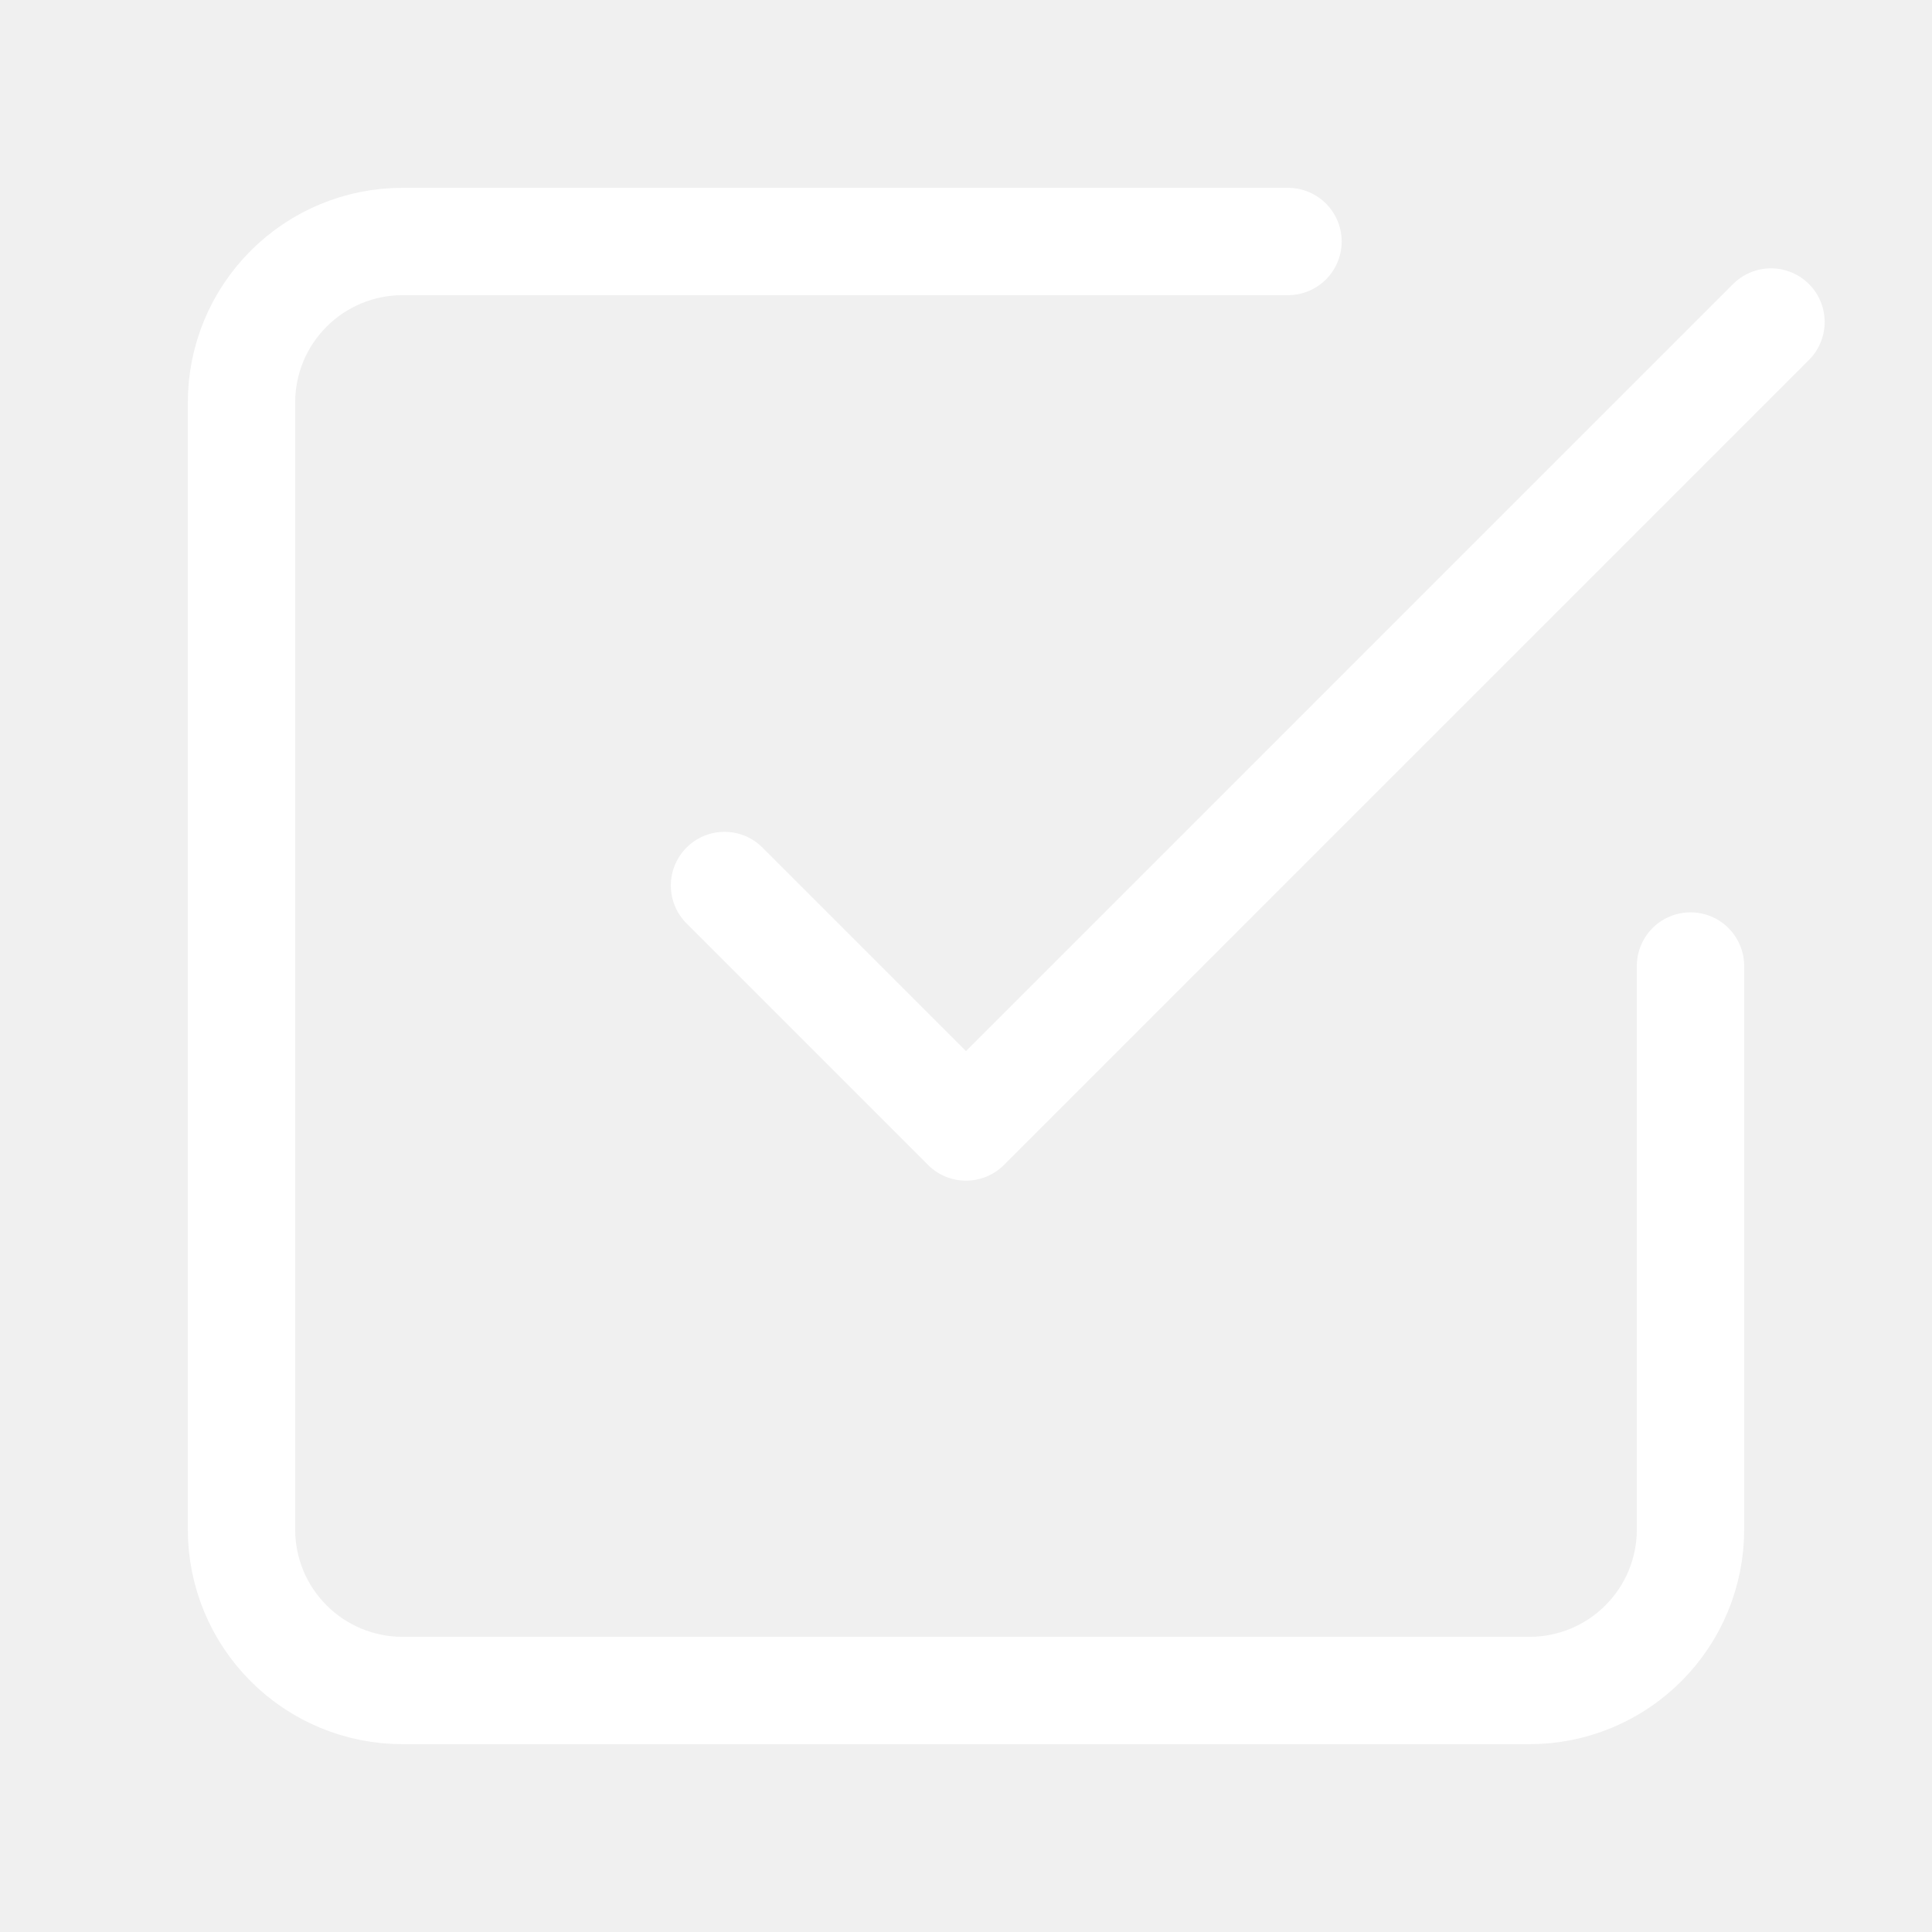
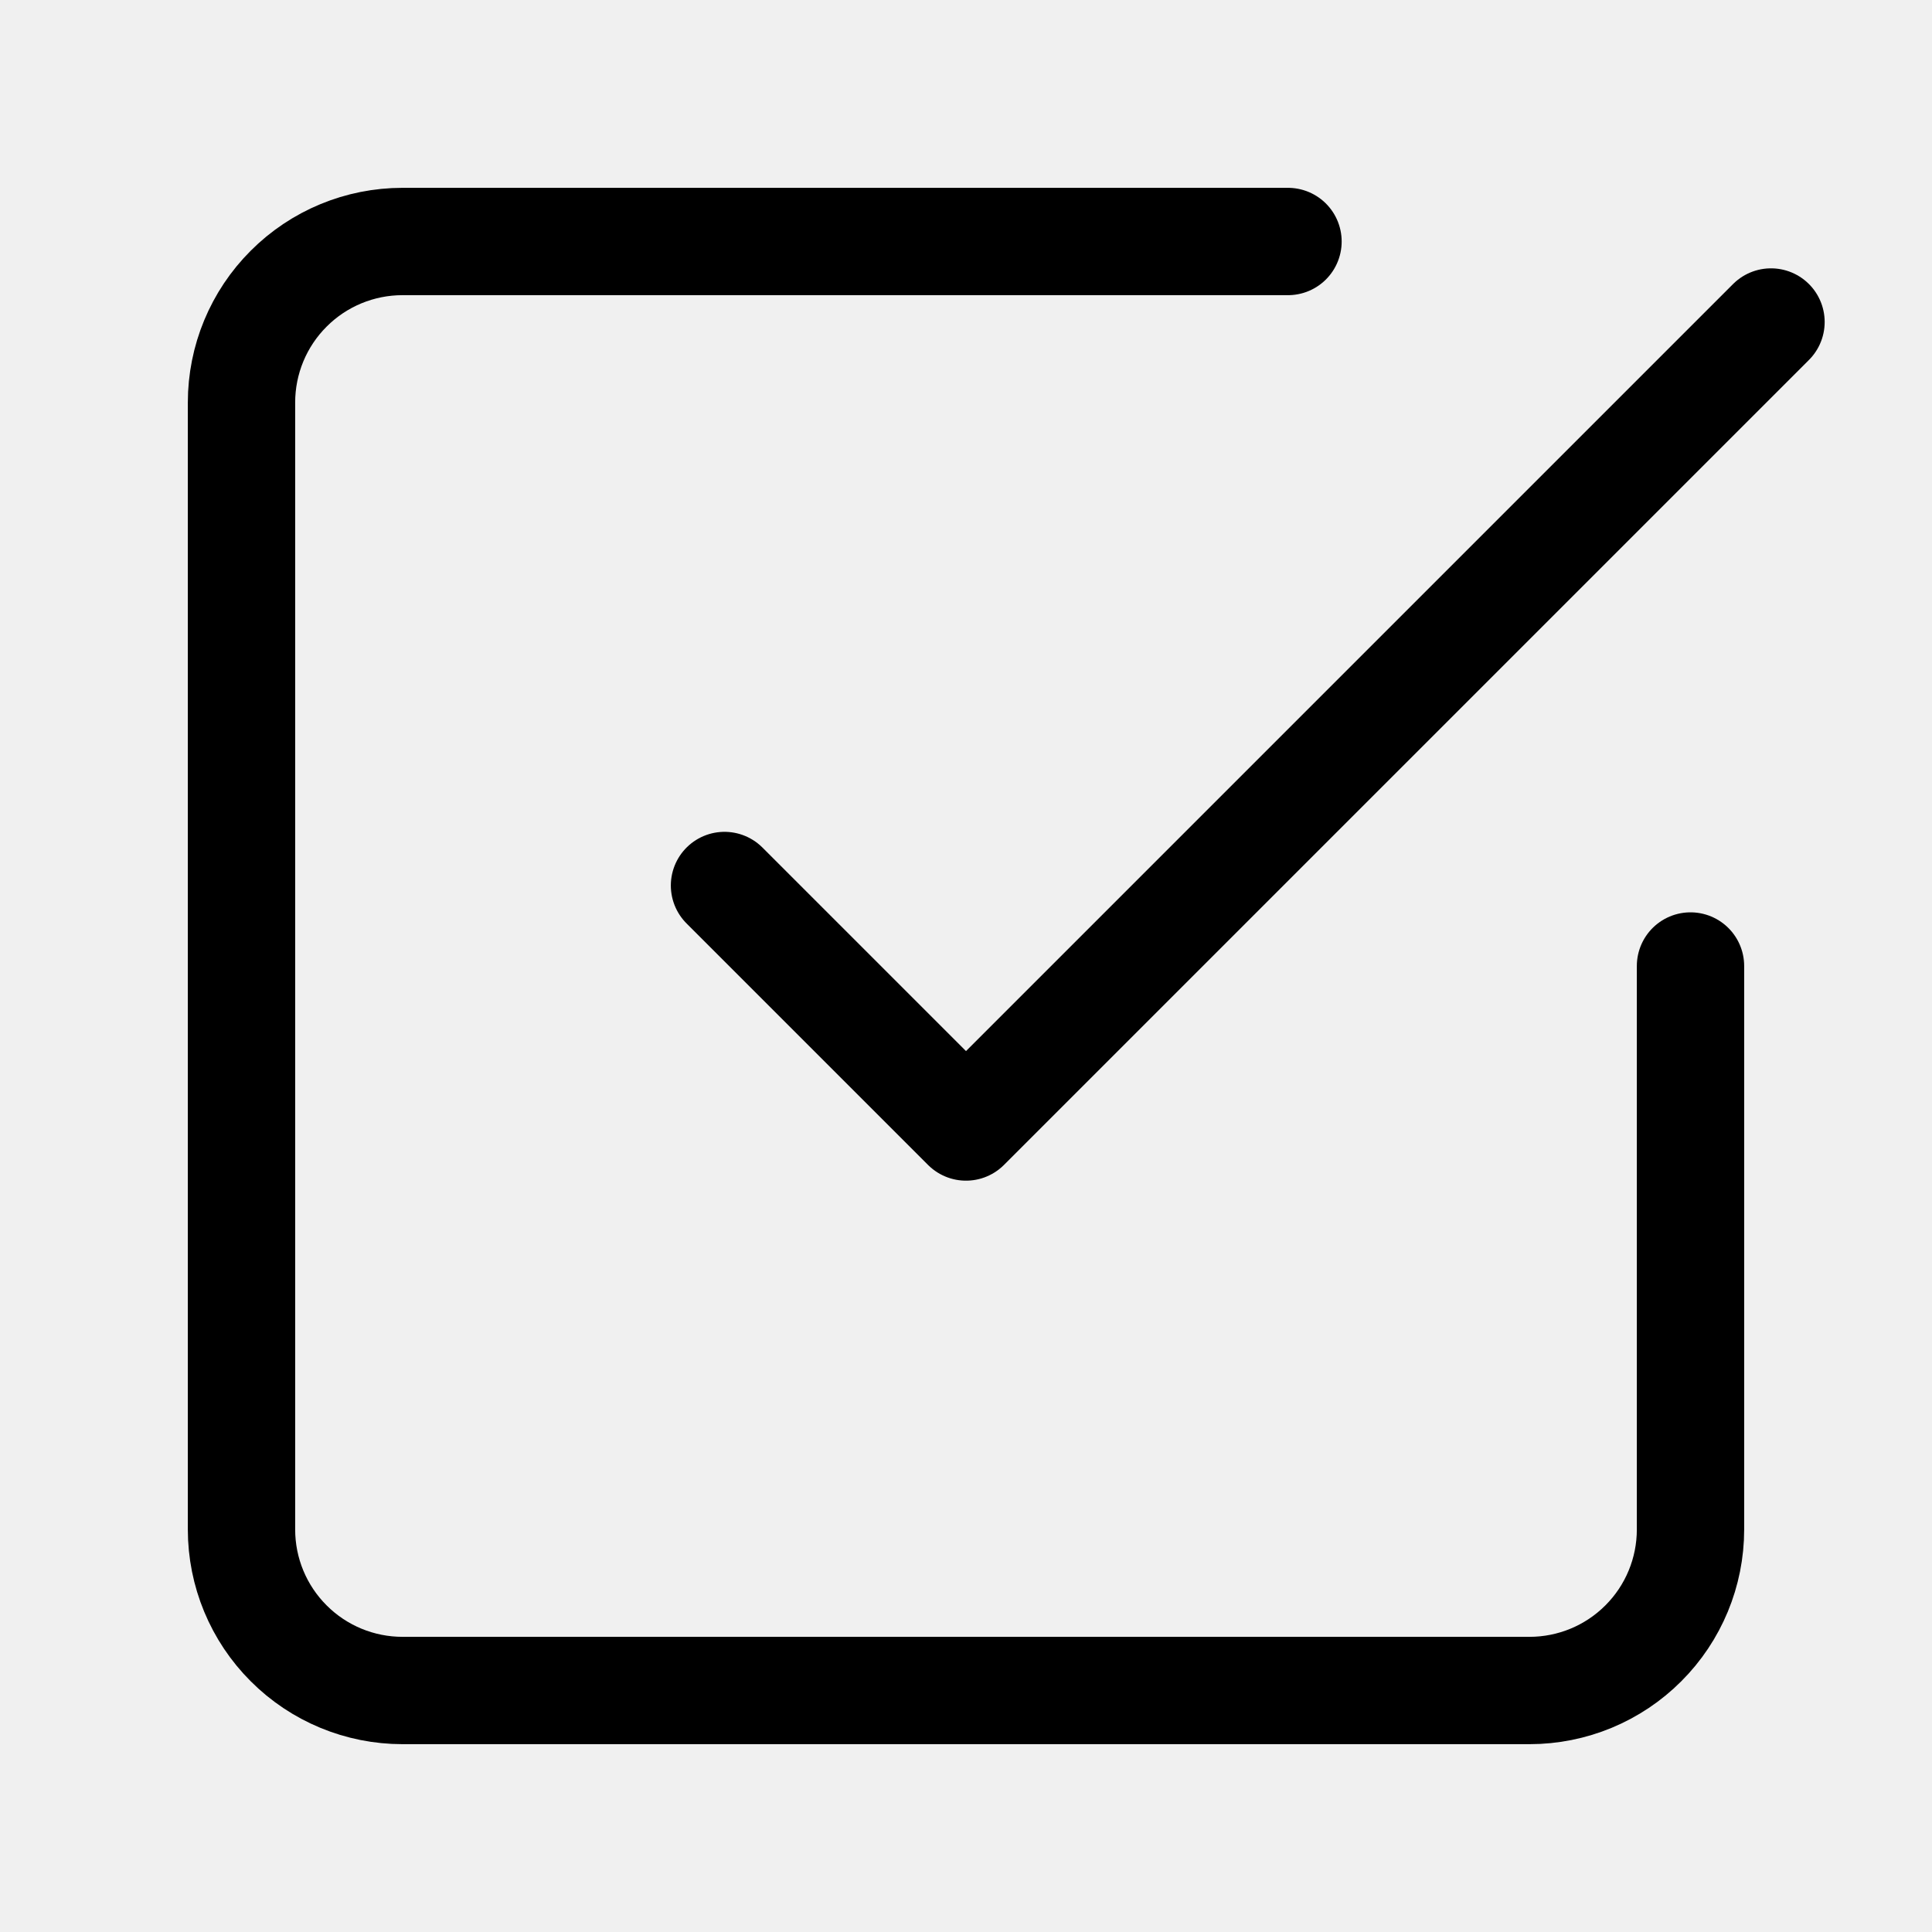
<svg xmlns="http://www.w3.org/2000/svg" width="36" height="36" viewBox="0 0 36 36" fill="none">
-   <path d="M13.5 16.5L18 21L33 6" stroke="white" stroke-width="2" stroke-linecap="round" stroke-linejoin="round" />
-   <path d="M31.5 18V28.5C31.5 29.296 31.184 30.059 30.621 30.621C30.059 31.184 29.296 31.5 28.5 31.5H7.5C6.704 31.5 5.941 31.184 5.379 30.621C4.816 30.059 4.5 29.296 4.5 28.5V7.5C4.5 6.704 4.816 5.941 5.379 5.379C5.941 4.816 6.704 4.5 7.5 4.5H24" stroke="white" stroke-width="2" stroke-linecap="round" stroke-linejoin="round" />
+   <path d="M13.5 16.5L18 21L33 6" stroke="black" stroke-width="2" stroke-linecap="round" stroke-linejoin="round" />
+   <path d="M31.5 18V28.5C31.5 29.296 31.184 30.059 30.621 30.621C30.059 31.184 29.296 31.5 28.5 31.5H7.5C6.704 31.5 5.941 31.184 5.379 30.621C4.816 30.059 4.5 29.296 4.5 28.5V7.5C4.5 6.704 4.816 5.941 5.379 5.379C5.941 4.816 6.704 4.5 7.5 4.5H24" stroke="black" stroke-width="2" stroke-linecap="round" stroke-linejoin="round" />
</svg>
